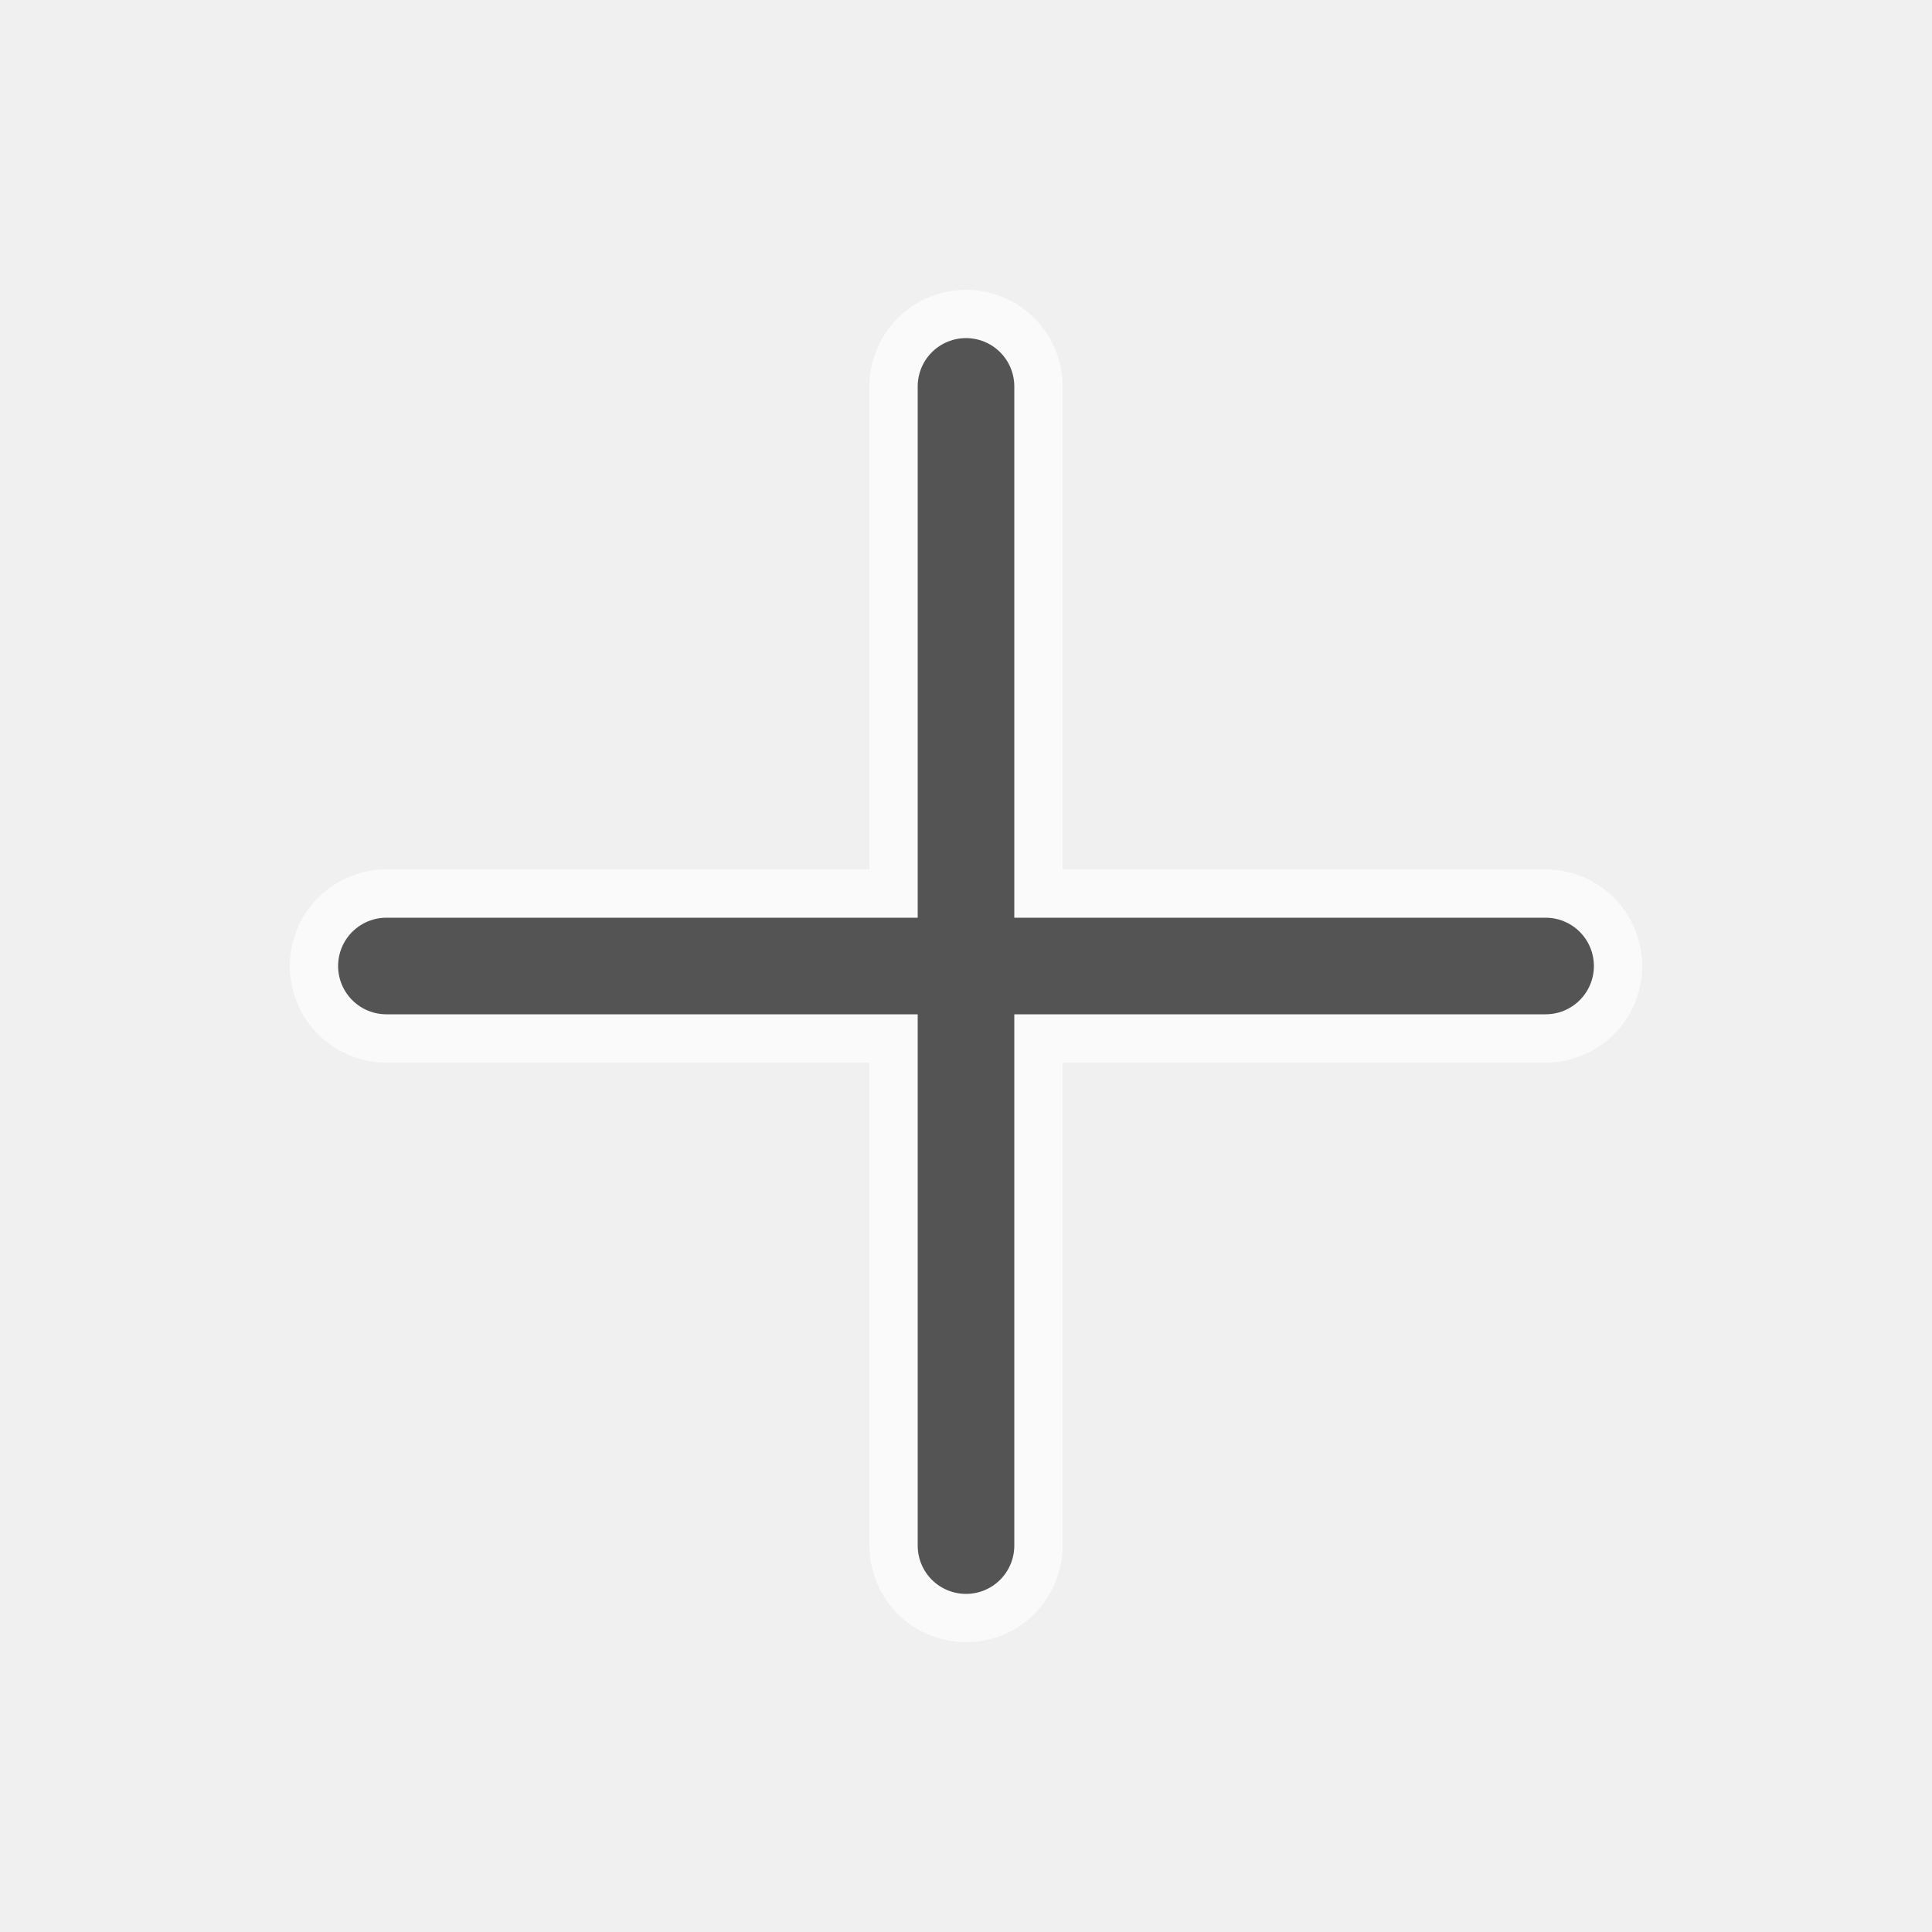
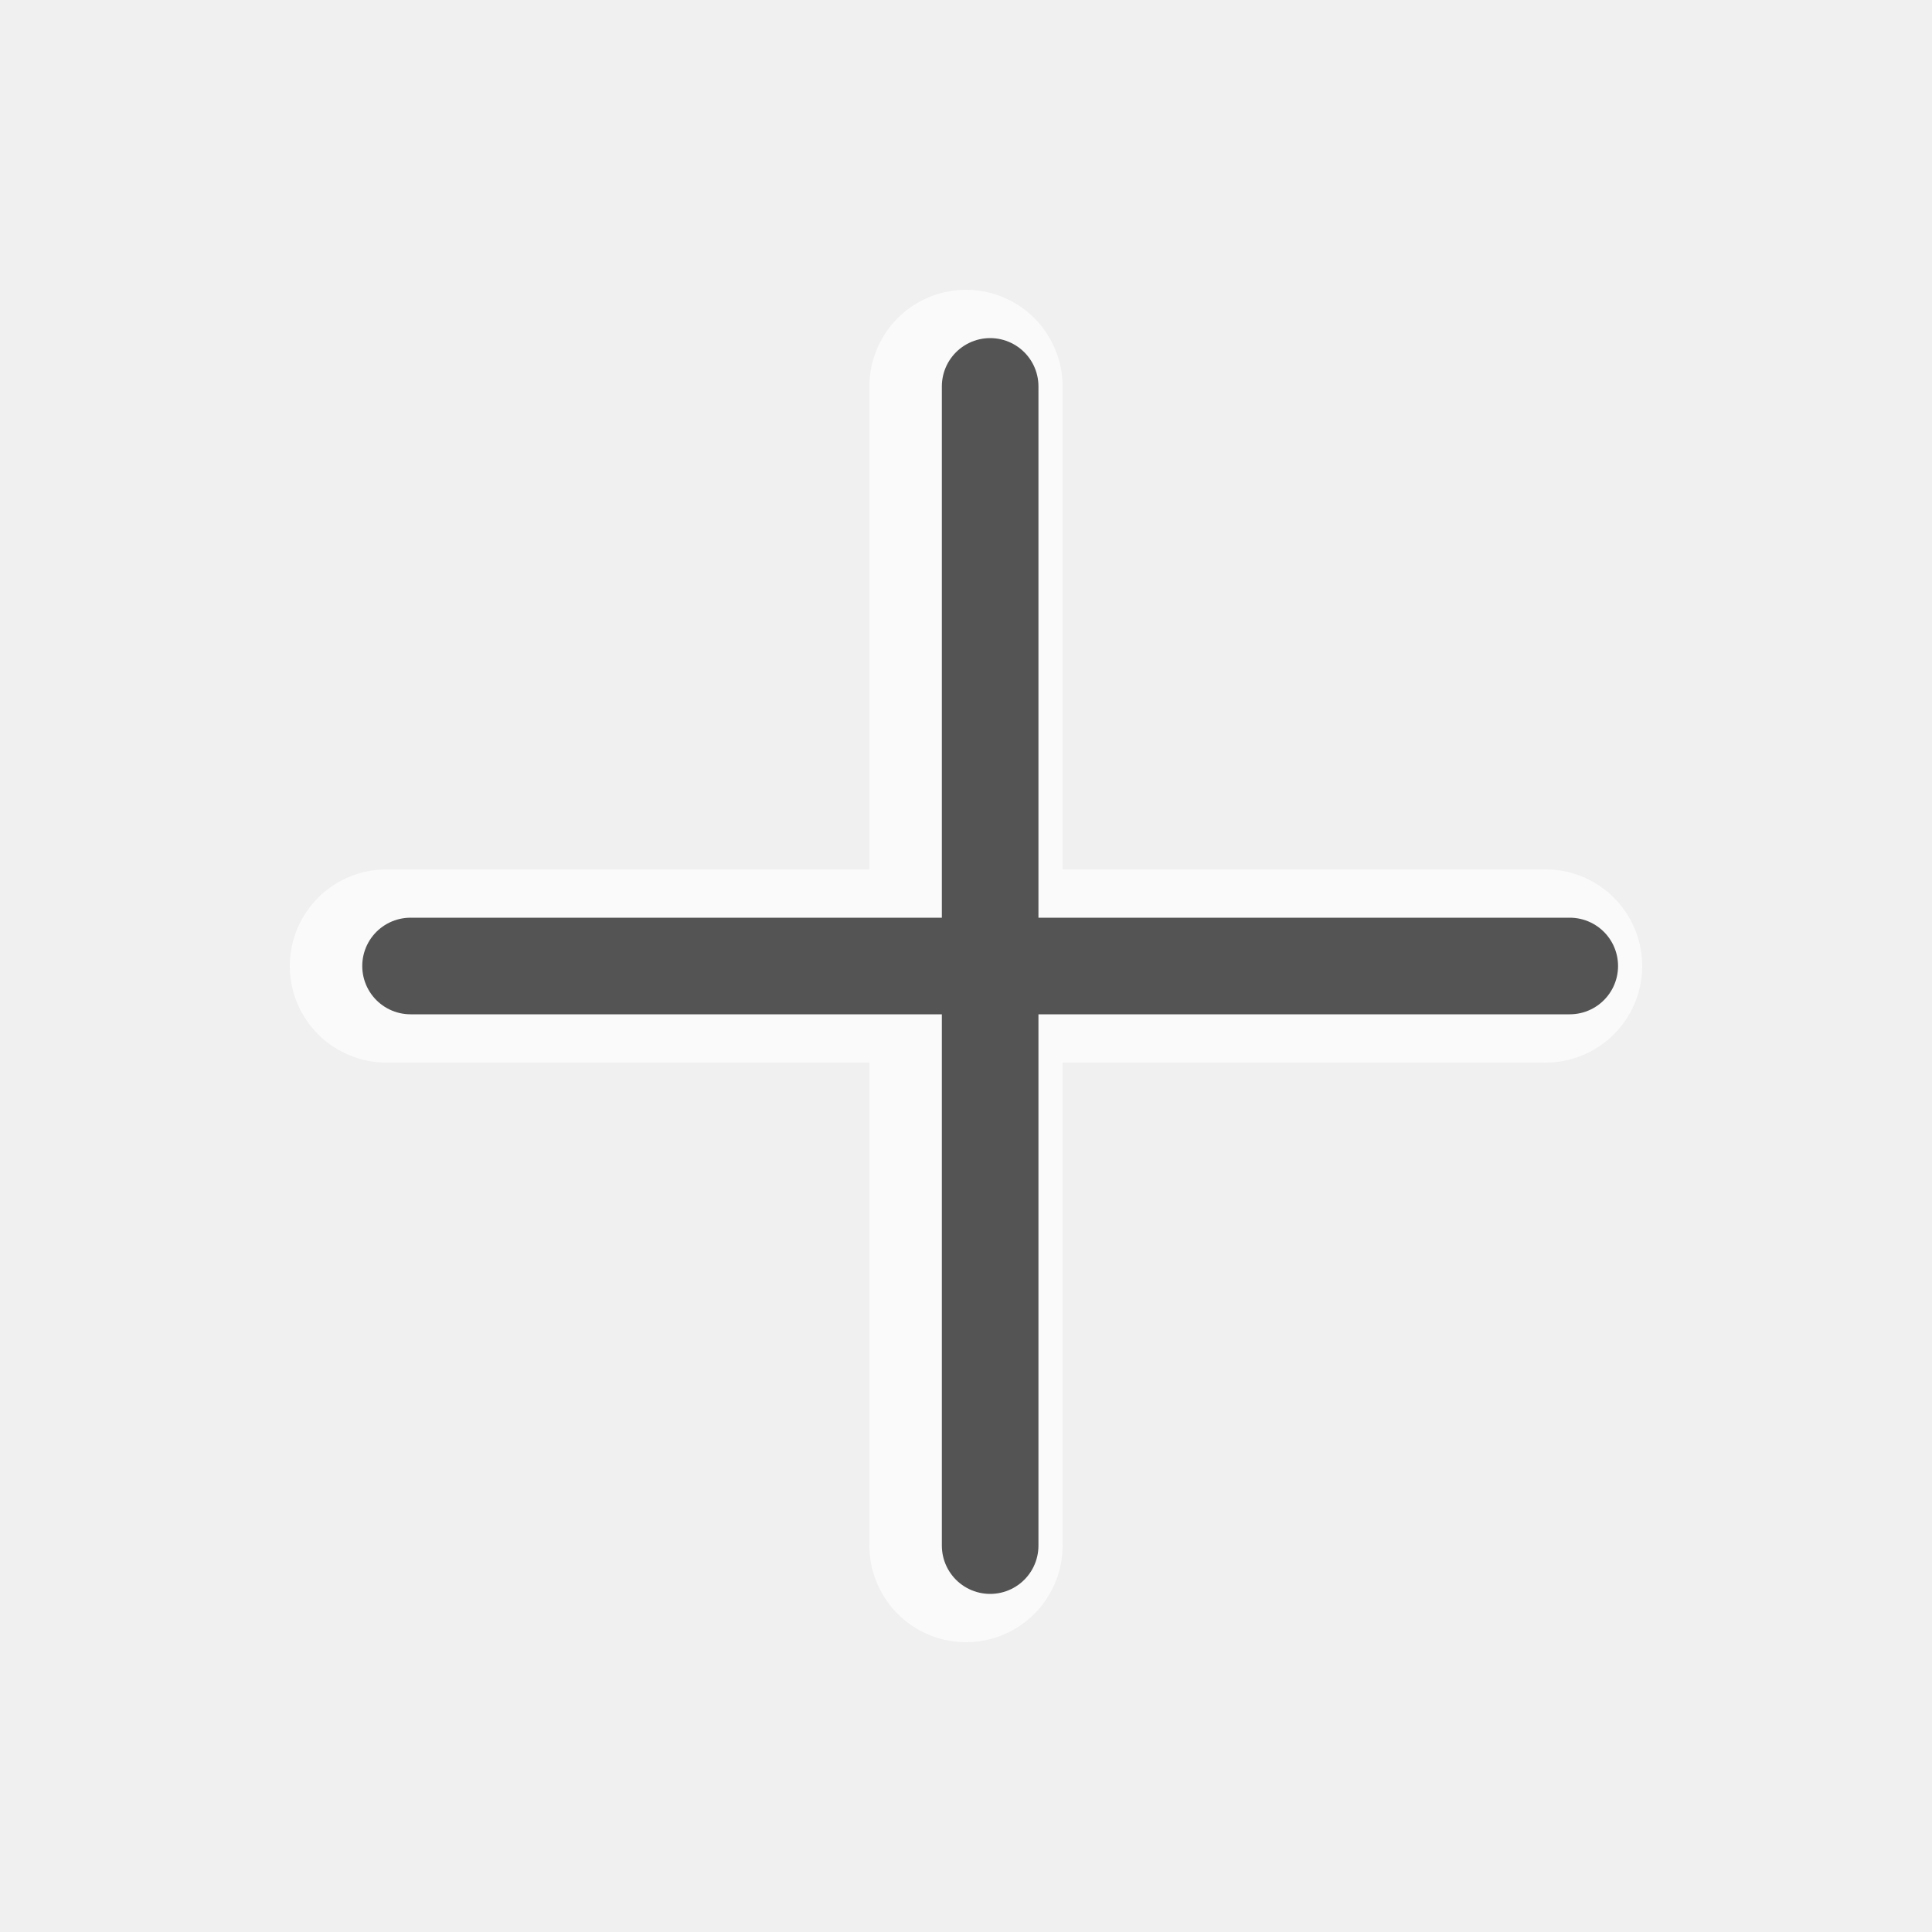
- <svg xmlns="http://www.w3.org/2000/svg" width="20px" height="20px" viewBox="0 0 20 20" version="1.1">
-   <g id="Paint/Center-Anchor/Artwork-Center" stroke="none" stroke-width="1" fill="none" fill-rule="evenodd" opacity="0.65" stroke-linecap="round">
-     <g id="anchor" transform="translate(3, 4)">
-       <g id="Bottom" transform="translate(0.5, 0)" stroke="#FFFFFF" stroke-width="2">
-         <path d="M6.5,0 L6.5,12" id="Line" />
-         <path d="M6.5,5.32907052e-15 L6.5,12" id="Line" transform="translate(6.5, 6) rotate(-270) translate(-6.5, -6) " />
+ <svg xmlns="http://www.w3.org/2000/svg" width="40px" height="40px" viewBox="0 0 40 40" version="1.1">
+   <g id="Paint/Center-Anchor/Artwork-Center" stroke="none" stroke-width="2" fill="none" fill-rule="evenodd" opacity="0.65" stroke-linecap="round">
+     <g id="anchor" transform="translate(6, 8)">
+       <g id="Bottom" transform="translate(1, 0)" stroke="#FFFFFF" stroke-width="4">
+         <path d="M13,0 L13,24" id="Line" />
+         <path d="M13,0 L13,24" id="Line" transform="translate(13, 12) rotate(-270) translate(-13, -12) " />
      </g>
-       <g id="Top" transform="translate(0.25, 0)" stroke="#000000">
-         <path d="M6.75,0 L6.75,12" id="Line" />
-         <path d="M6.75,0 L6.75,12" id="Line" transform="translate(6.75, 6) rotate(-270) translate(-6.75, -6) " />
+       <g id="Top" transform="translate(1, 0)" stroke="#000000">
+         <path d="M13.5,0 L13.5,24" id="Line" />
+         <path d="M13.5,0 L13.5,24" id="Line" transform="translate(13.5, 12) rotate(-270) translate(-13.5, -12) " />
      </g>
    </g>
  </g>
</svg>
